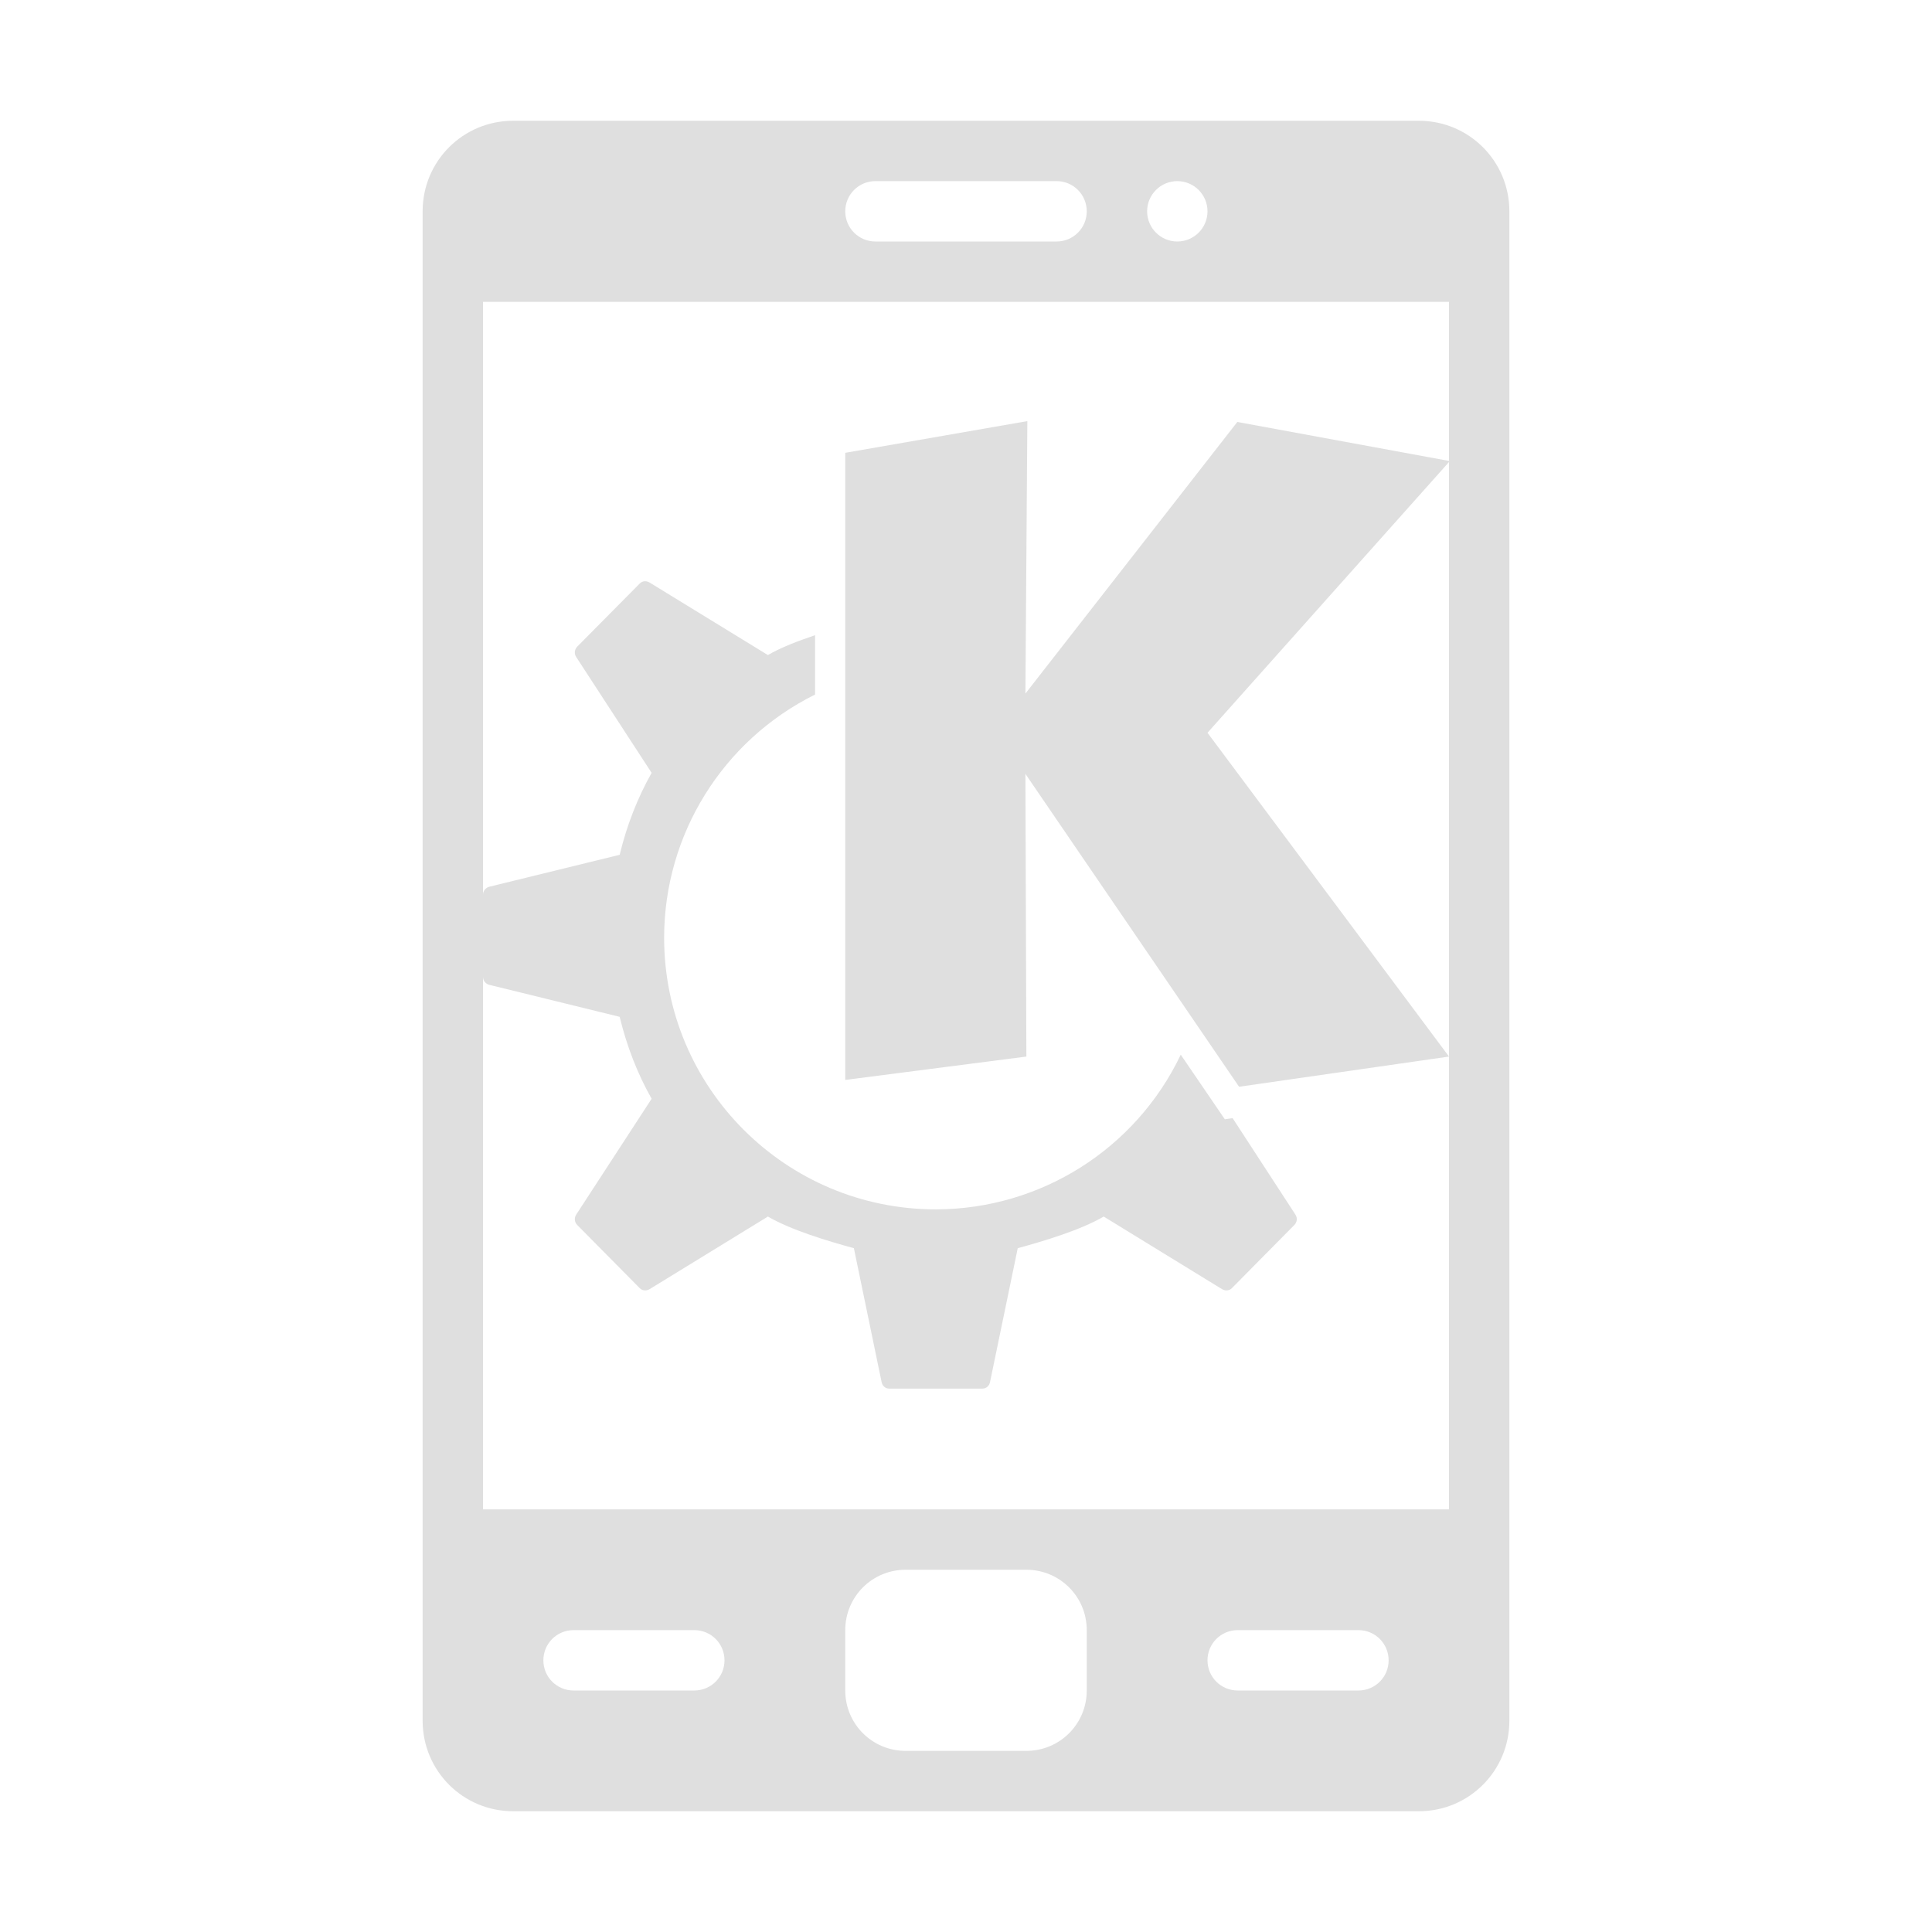
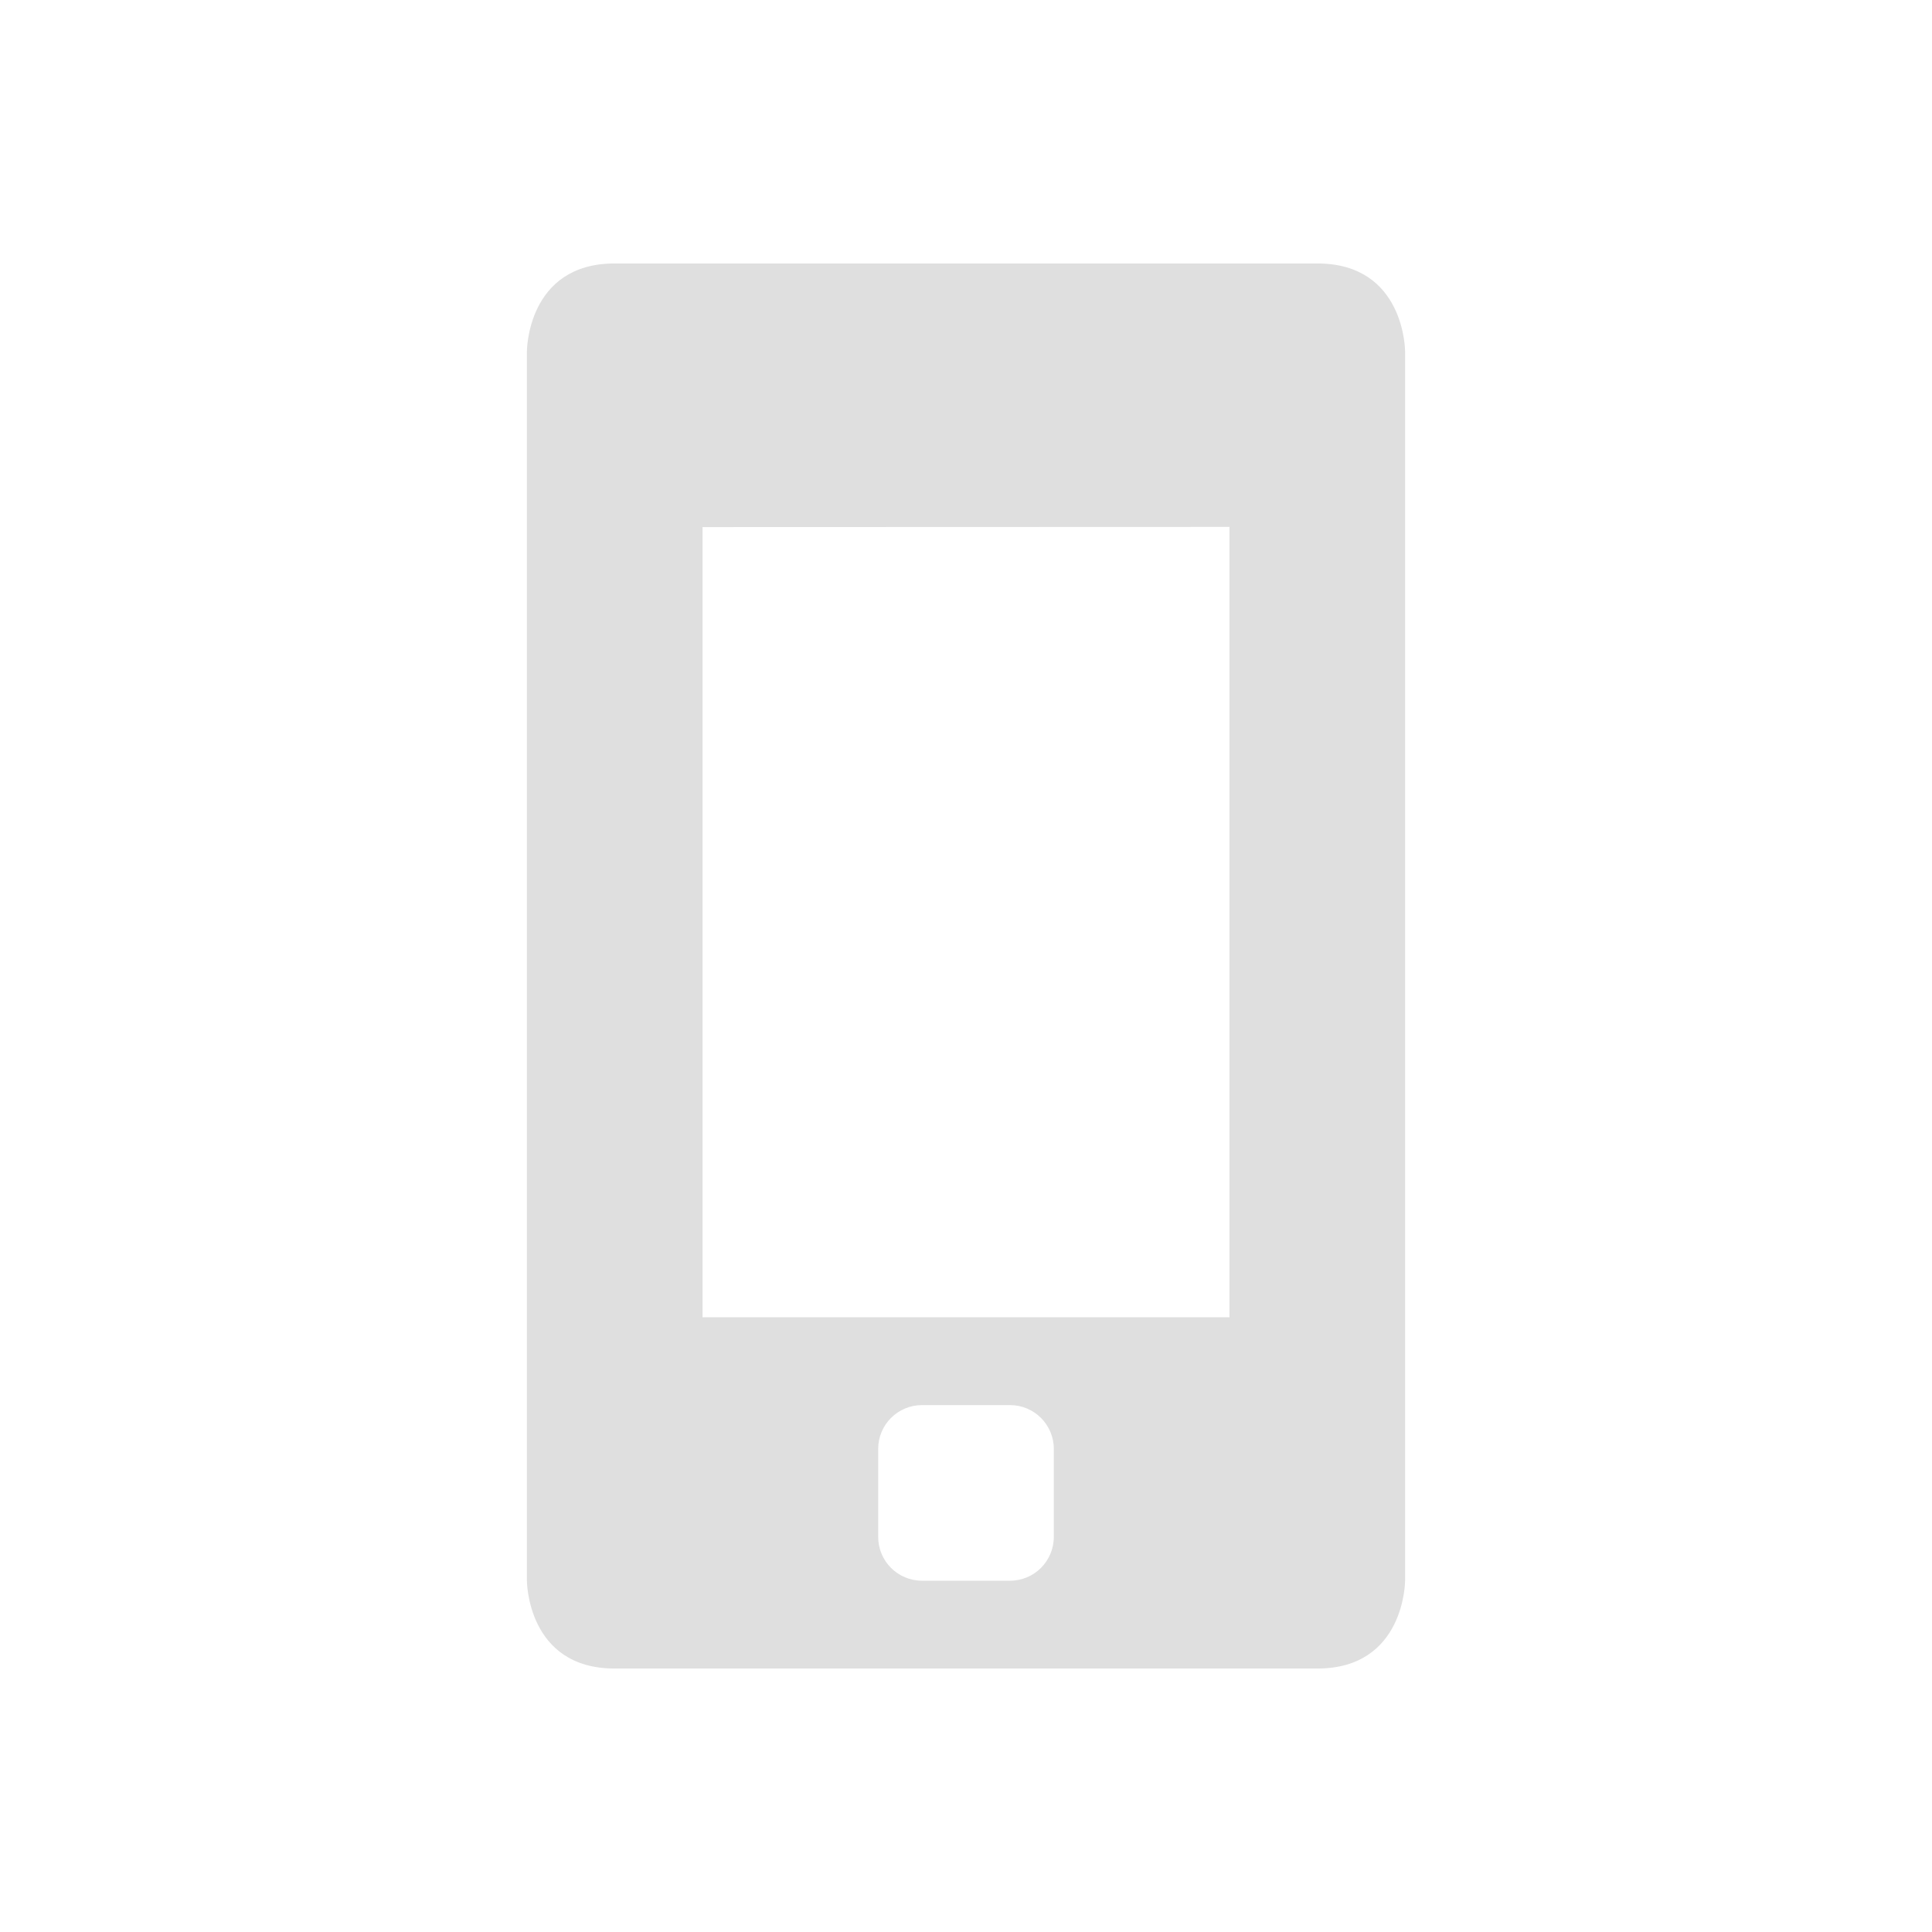
- <svg xmlns="http://www.w3.org/2000/svg" width="32" height="32" version="1.1" viewBox="0 0 32 32">
-   <g id="22-22-kdeconnect" transform="translate(32,10)">
-     <rect style="opacity:0" width="22" height="22" x="0" y="0" rx="0" ry="0" />
-     <path style="fill:#dfdfdf" d="M 39 13 C 38 13 38 14 38 14 L 38 28 C 38 28 38 29 39 29 L 47 29 C 48 29 48 28 48 28 L 48 14 C 48 14 48 13 47 13 L 39 13 z M 46 16 L 46 25 L 40 25 L 40 16.002 L 46 16 z M 42.5 26 L 43 26 L 43.5 26 C 43.777 26 44 26.223 44 26.5 L 44 27 L 44 27.5 C 44 27.777 43.777 28 43.5 28 L 43 28 L 42.5 28 C 42.223 28 42 27.777 42 27.5 L 42 27 L 42 26.5 C 42 26.223 42.223 26 42.5 26 z" transform="translate(-32,-10)" />
-   </g>
-   <g id="16-16-kdeconnect" transform="translate(54,-10)">
-     <rect style="opacity:0" width="16" height="16" x="0" y="26" rx="0" ry="0" />
-     <path style="fill:#dfdfdf" d="M 58.799 18 C 57.999 18 58 18.75 58 18.75 L 58 29.25 C 58 29.25 57.999 30 58.799 30 L 65.199 30 C 65.999 30 66 29.25 66 29.25 L 66 18.75 C 66 18.75 65.999 18 65.199 18 L 58.799 18 z M 60 20 L 62 20 L 64 20 L 64 26 L 60 26 L 60 20 z M 61.5 27 L 62 27 L 62.5 27 C 62.777 27 63 27.223 63 27.5 L 63 28 L 63 28.5 C 63 28.777 62.777 29 62.5 29 L 62 29 L 61.5 29 C 61.223 29 61 28.777 61 28.5 L 61 28 L 61 27.5 C 61 27.223 61.223 27 61.5 27 z" transform="translate(-54,10)" />
-   </g>
-   <g id="kdeconnect">
-     <rect style="opacity:0.001" width="32" height="32" x="0" y="0" rx="0" ry="0" />
-     <path d="M 17.016,6.975 14,7.5 V 17.887 L 17,17.5 16.984,12.818 20.523,18 24,17.5 20,12.137 24.014,7.637 20.494,6.989 16.984,11.488 Z M 10.674,9.627 C 10.645,9.63 10.618,9.643 10.596,9.665 L 9.56,10.711 C 9.516,10.756 9.508,10.827 9.543,10.881 L 10.793,12.801 C 10.557,13.219 10.379,13.678 10.264,14.158 L 8.105,14.687 C 8.046,14.702 8,14.756 8,14.818 V 15.5 16.182 C 8,16.244 8.046,16.298 8.105,16.312 L 10.264,16.842 C 10.379,17.322 10.557,17.781 10.793,18.199 L 9.543,20.119 C 9.508,20.173 9.516,20.244 9.56,20.289 L 10.596,21.336 C 10.639,21.38 10.707,21.384 10.76,21.352 L 12.719,20.15 C 13.103,20.374 13.704,20.554 14.143,20.674 L 14.602,22.891 C 14.614,22.955 14.665,23 14.729,23 H 15.5 16.271 C 16.335,23 16.386,22.955 16.398,22.891 L 16.857,20.674 C 17.296,20.554 17.897,20.374 18.281,20.15 L 20.24,21.352 C 20.293,21.384 20.361,21.38 20.404,21.336 L 21.439,20.289 C 21.484,20.244 21.492,20.173 21.457,20.119 L 20.416,18.52 20.287,18.539 19.557,17.469 C 18.811,19.033 17.233,20.029 15.5,20.031 13.015,20.031 11,18.017 11,15.531 11.001,13.823 11.97,12.263 13.5,11.504 V 10.521 C 13.215,10.617 12.934,10.724 12.719,10.85 L 10.76,9.649 C 10.733,9.633 10.703,9.625 10.674,9.627 Z" style="fill:#dfdfdf" />
-     <path d="M 8.5,2 C 7.669,2 7,2.669 7,3.5 V 28.5 C 7,29.331 7.669,30 8.5,30 H 23.5 C 24.331,30 25,29.331 25,28.5 V 3.5 C 25,2.669 24.331,2 23.5,2 Z M 14.5,3 H 17.5 C 17.777,3 18,3.223 18,3.5 18,3.777 17.777,4 17.5,4 H 14.5 C 14.223,4 14,3.777 14,3.5 14,3.223 14.223,3 14.5,3 Z M 19.5,3 C 19.776,3 20,3.224 20,3.5 20,3.776 19.776,4 19.5,4 19.224,4 19,3.776 19,3.5 19,3.224 19.224,3 19.5,3 Z M 8,5 H 24 V 25 H 8 Z M 15,26 H 17 C 17.554,26 18,26.446 18,27 V 28 C 18,28.554 17.554,29 17,29 H 15 C 14.446,29 14,28.554 14,28 V 27 C 14,26.446 14.446,26 15,26 Z M 9.5,27 H 11.5 C 11.777,27 12,27.223 12,27.5 12,27.777 11.777,28 11.5,28 H 9.5 C 9.223,28 9,27.777 9,27.5 9,27.223 9.223,27 9.5,27 Z M 20.5,27 H 22.5 C 22.777,27 23,27.223 23,27.5 23,27.777 22.777,28 22.5,28 H 20.5 C 20.223,28 20,27.777 20,27.5 20,27.223 20.223,27 20.5,27 Z" style="fill:#dfdfdf" />
+ <svg xmlns="http://www.w3.org/2000/svg" xmlns:ns1="http://www.openswatchbook.org/uri/2009/osb" id="22-22-svg" width="22" height="22" version="1.1" viewBox="0 0 22 22">
+   <defs id="22-22-defs4">
+     <linearGradient id="22-22-linearGradient5606" ns1:paint="solid">
+       <stop id="22-22-stop5608" offset="0" style="stop-color:#000000" />
+     </linearGradient>
+   </defs>
+   <g id="22-22-kdeconnect">
+     <rect style="opacity:0;fill:#111213" id="22-22-rect6" width="22" height="22" x="0" y="0" rx="0" ry="0" />
+     <path style="fill:#dfdfdf;filter:url(#filter7554)" id="22-22-path8" d="m 39,13 c -1,0 -1,1 -1,1 v 14 c 0,0 0,1 1,1 h 8 c 1,0 1,-1 1,-1 V 14 c 0,0 0,-1 -1,-1 z m 7,3 v 9 h -6 v -8.998 z m -3.5,10 h 0.5 0.5 c 0.277,0 0.5,0.223 0.5,0.5 V 27 27.5 C 44,27.777 43.777,28 43.5,28 H 43 42.5 C 42.223,28 42,27.777 42,27.5 V 27 26.5 C 42,26.223 42.223,26 42.5,26 Z" transform="translate(-32,-10)" />
  </g>
</svg>
